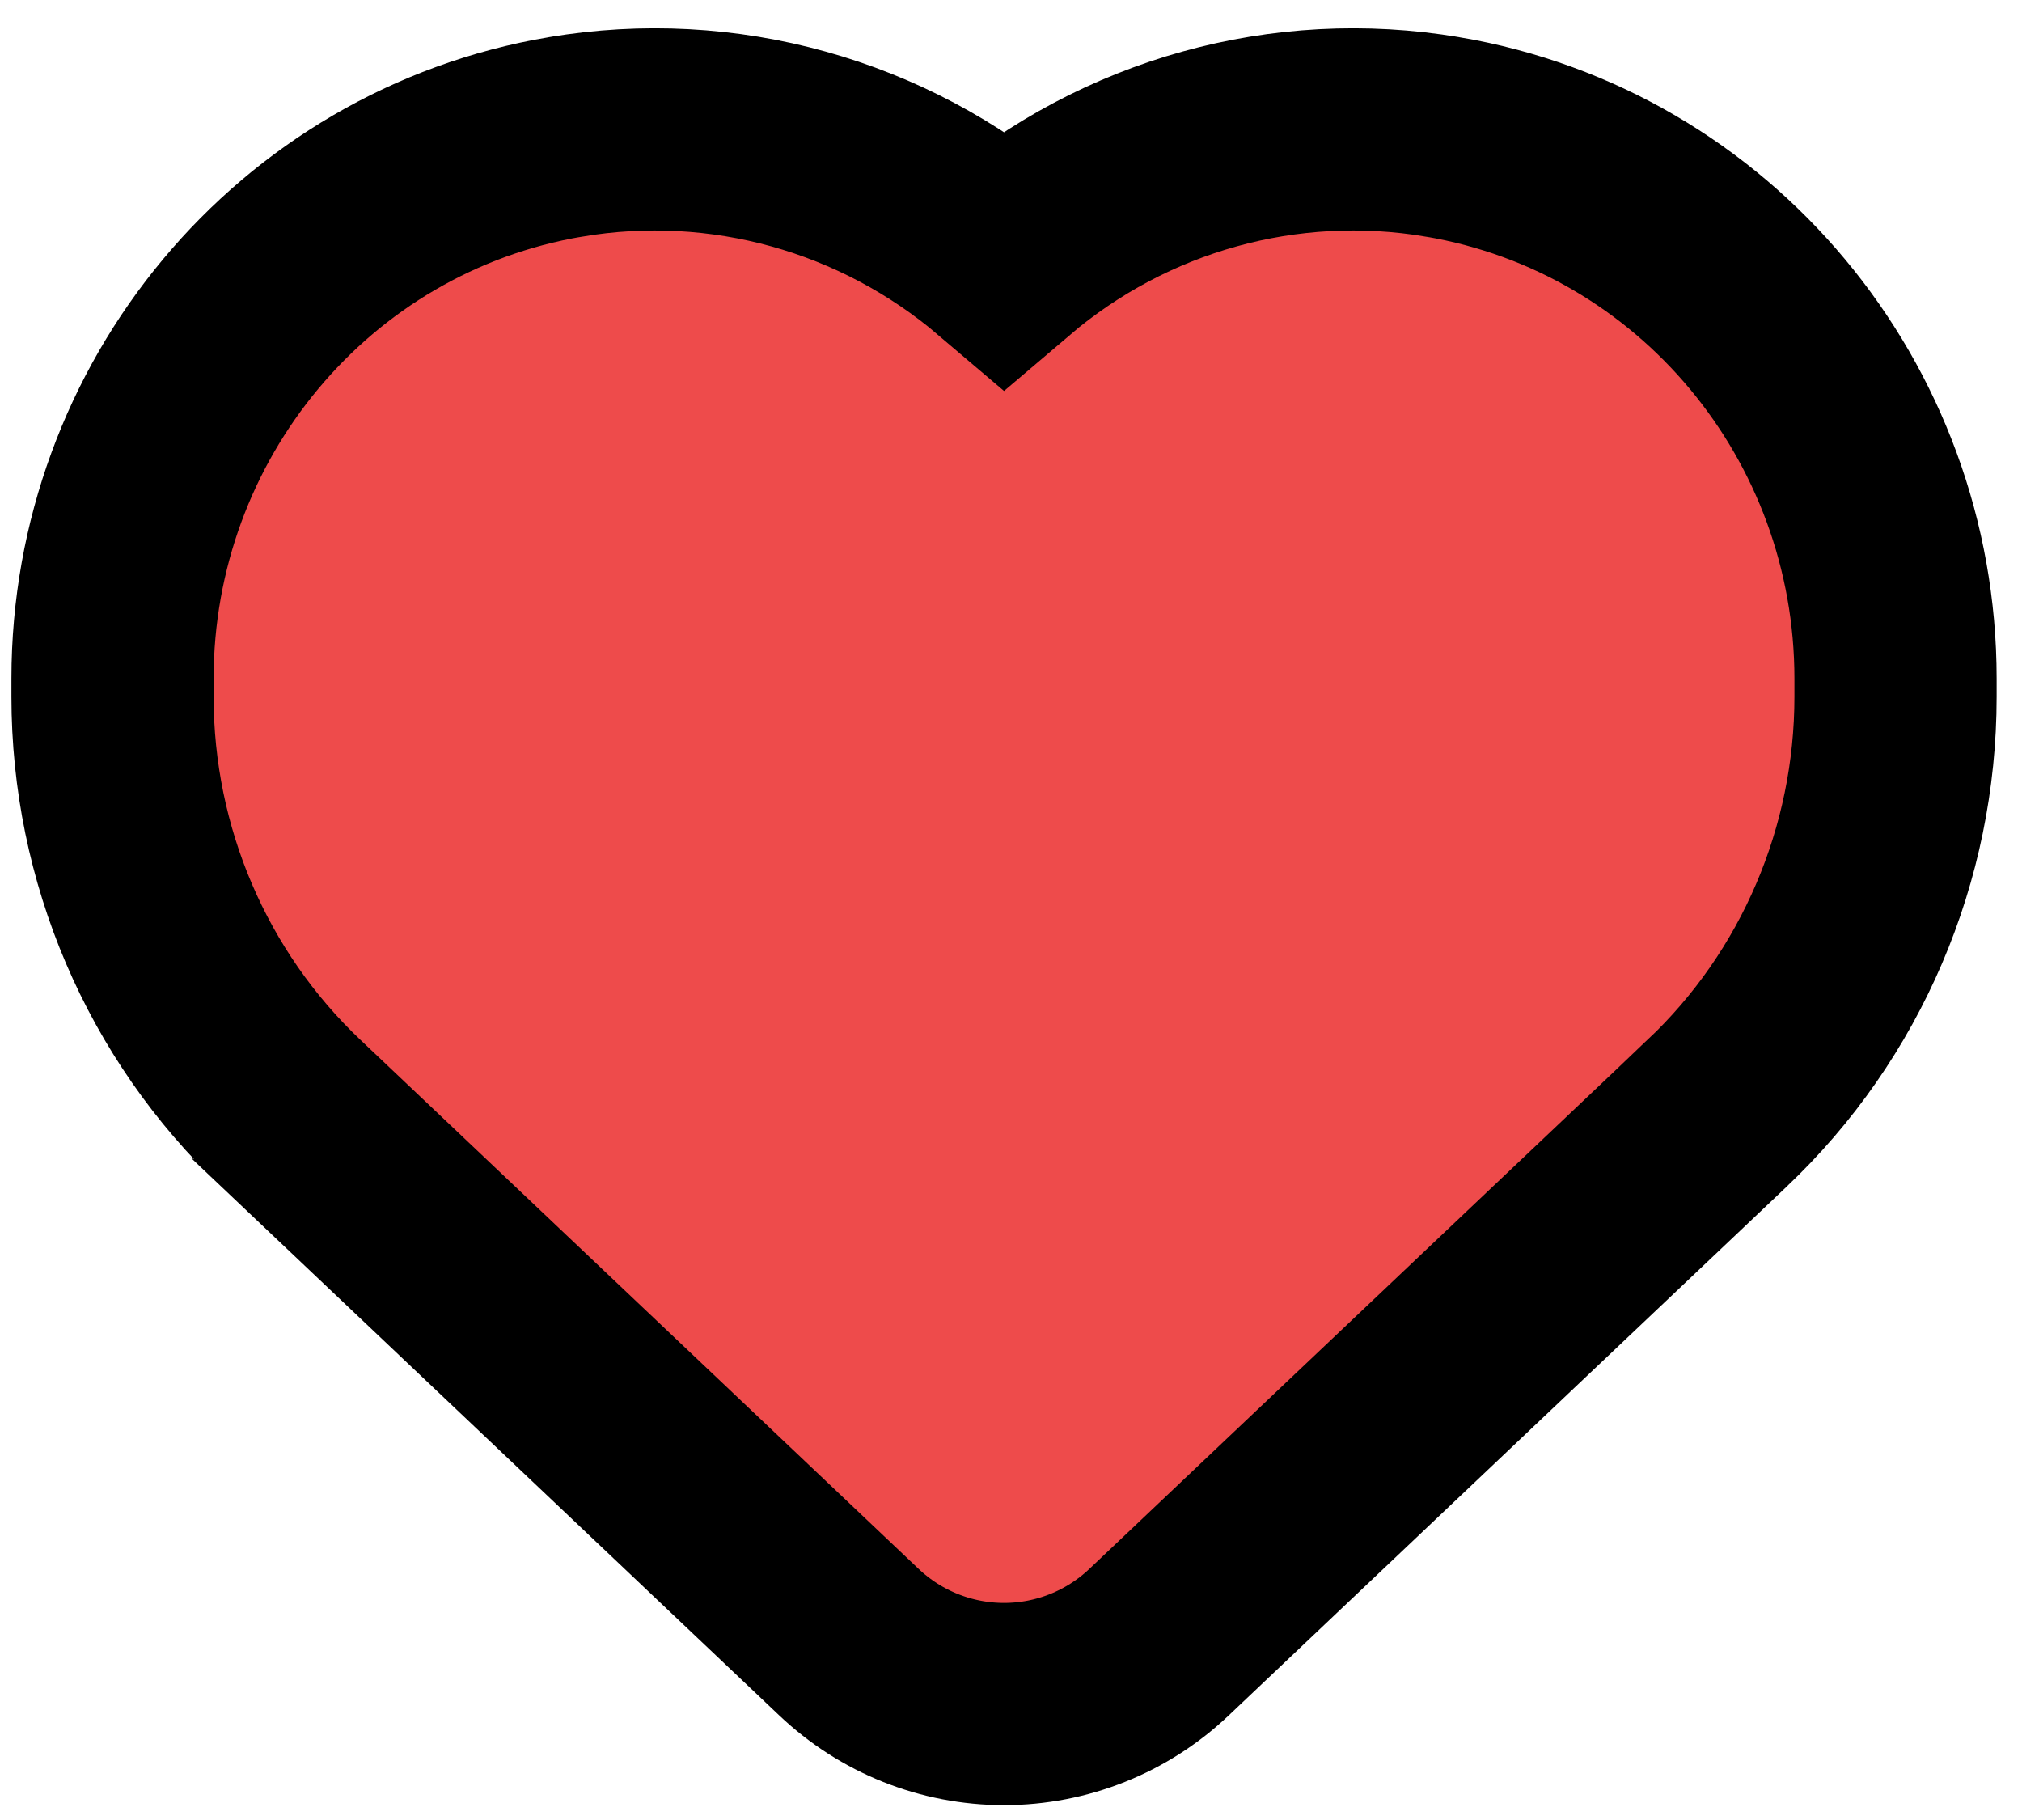
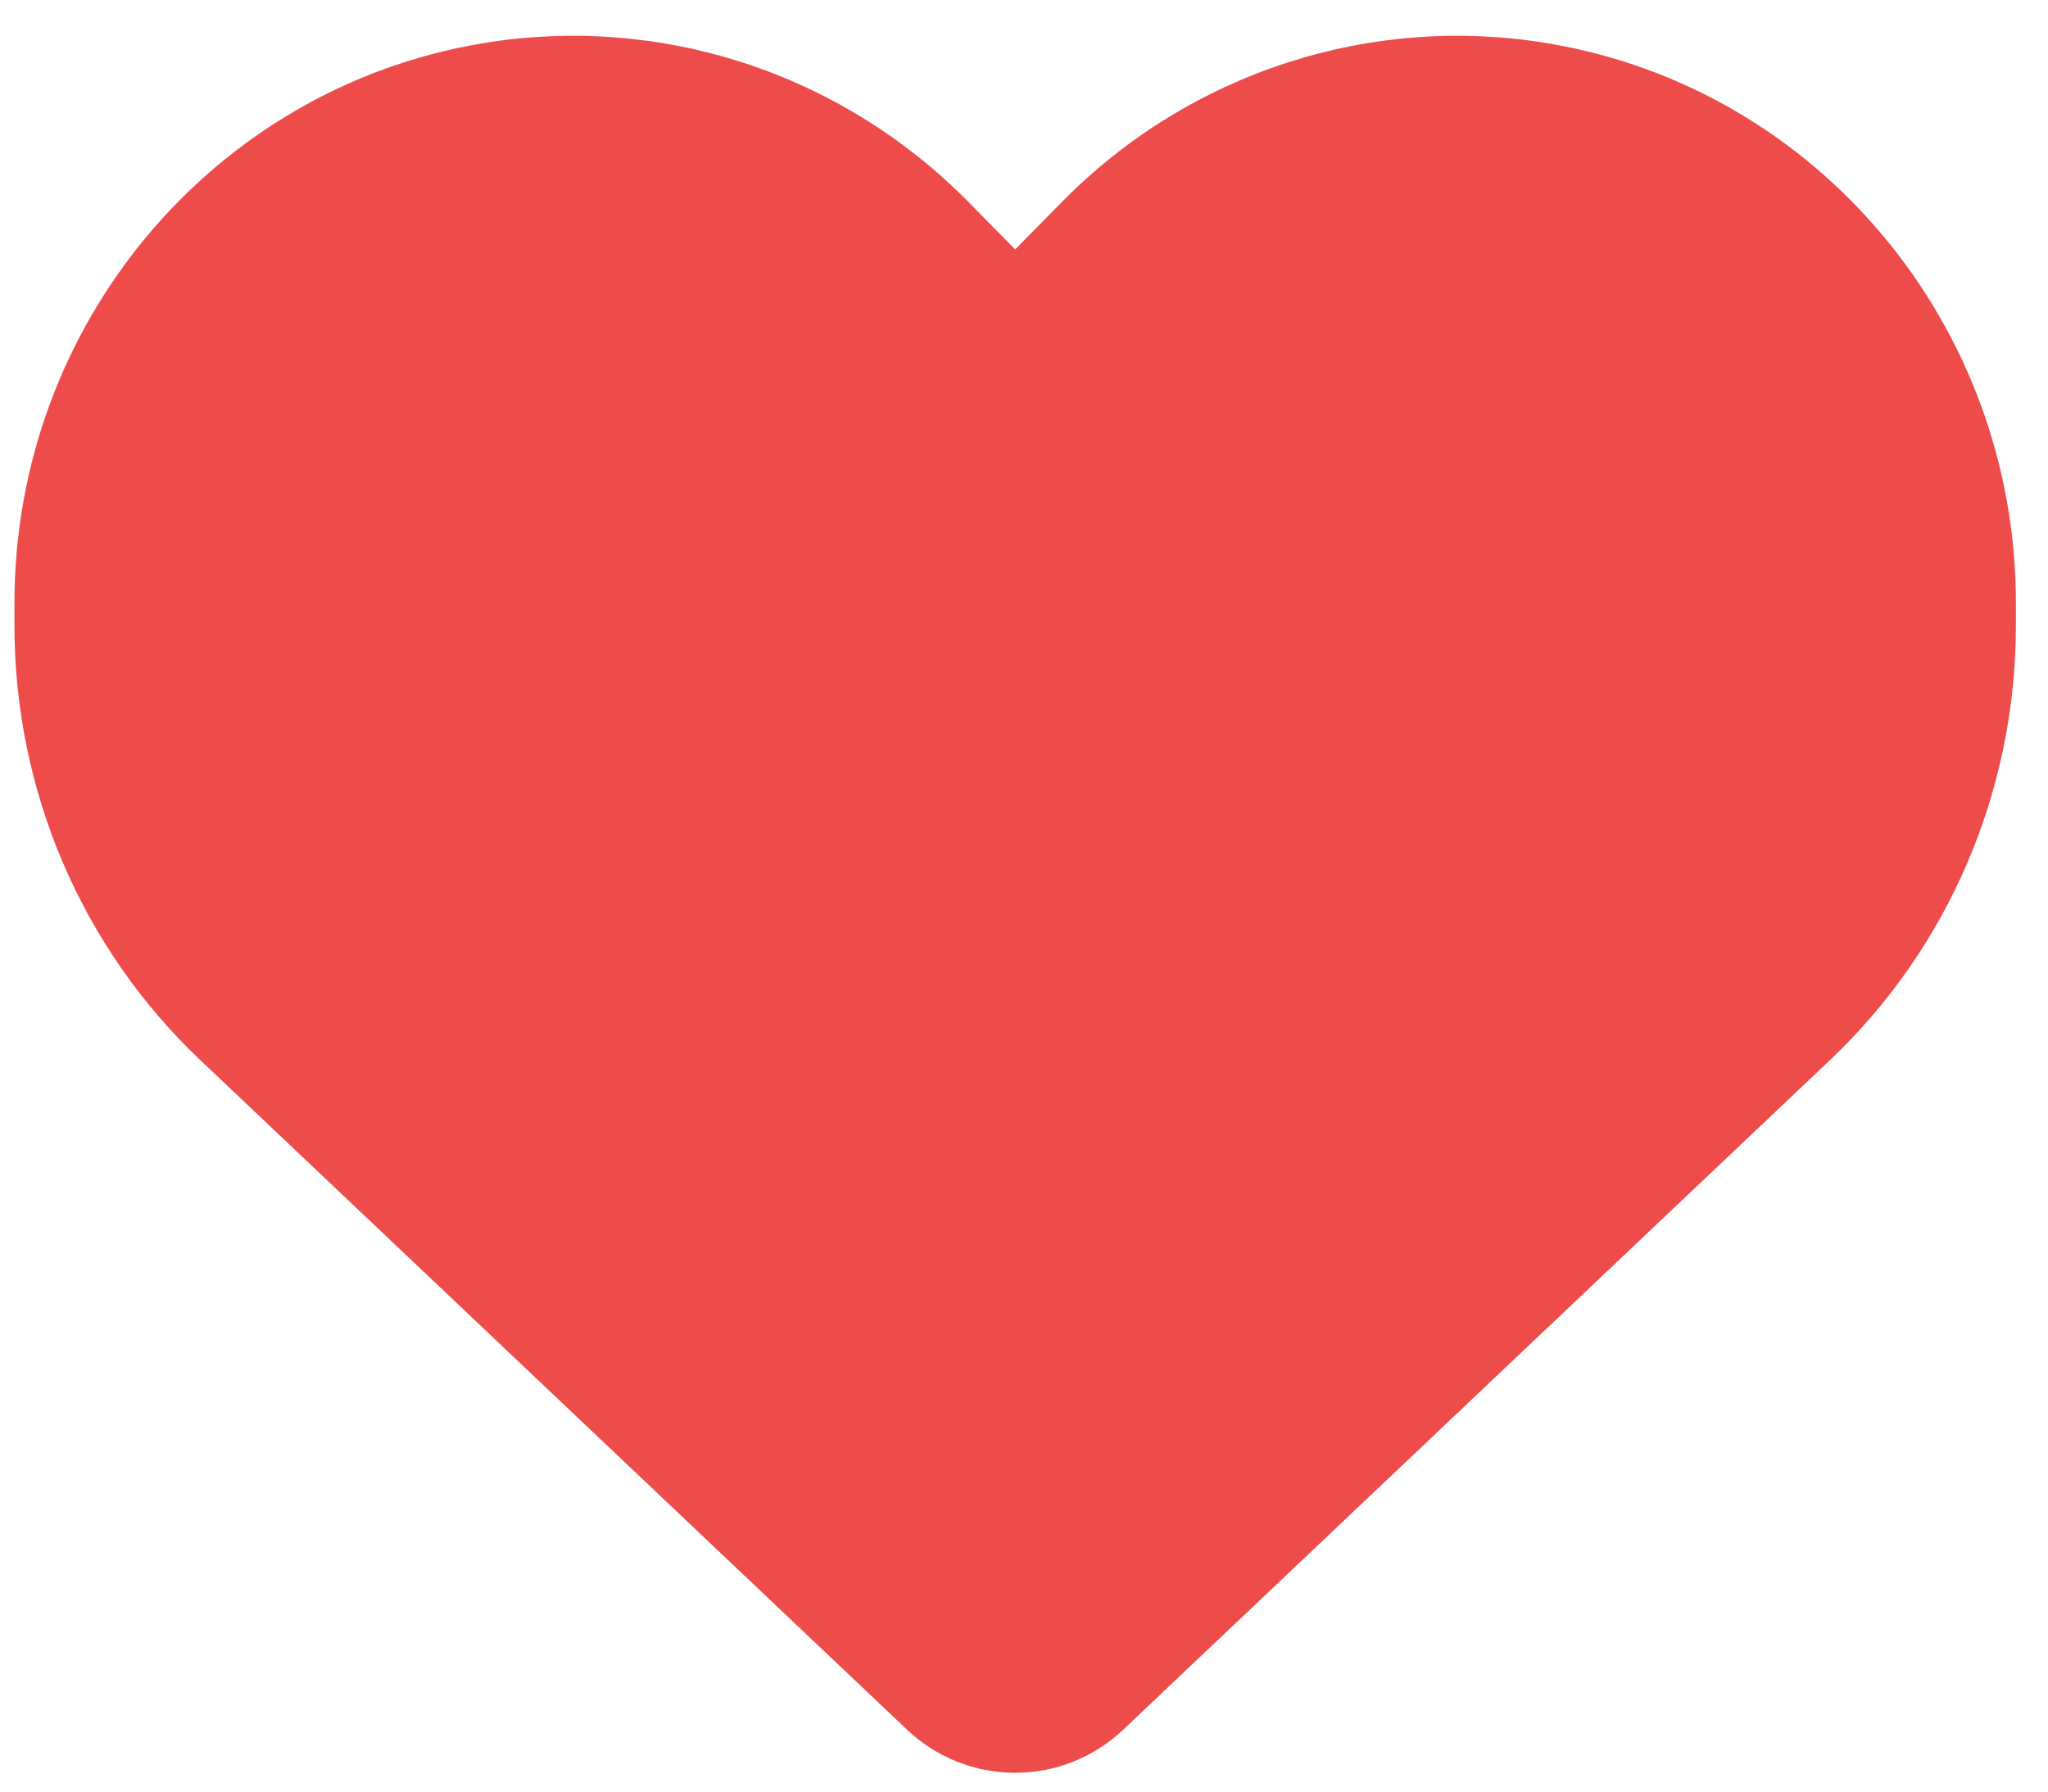
- <svg xmlns="http://www.w3.org/2000/svg" width="40" height="36" viewBox="0 0 40 36" fill="none">
-   <path d="M16.794 32.482L16.794 32.482C17.622 33.267 18.718 33.706 19.862 33.706C21.005 33.706 22.101 33.267 22.929 32.482L22.929 32.482L33.964 22.025C33.965 22.024 33.965 22.024 33.965 22.023C36.227 19.886 37.498 16.897 37.498 13.782V13.422C37.498 8.134 33.73 3.588 28.539 2.708L28.538 2.708C25.416 2.18 22.249 3.075 19.862 5.107C17.474 3.075 14.307 2.18 11.185 2.708L11.184 2.708C5.993 3.588 2.226 8.134 2.226 13.422V13.782C2.226 16.897 3.497 19.886 5.758 22.024C5.759 22.024 5.759 22.024 5.759 22.025L16.794 32.482Z" fill="#EE4B4B" stroke="black" stroke-width="4" />
+ <svg xmlns="http://www.w3.org/2000/svg" class="heart glow-red" width="32" height="28" viewBox="0 0 32 28" fill="none">
+   <path fill="#EE4B4B" d="M3.133 16.571L14.17 27.03C14.628 27.465 15.232 27.706 15.862 27.706C16.491 27.706 17.095 27.465 17.553 27.03L28.59 16.571C30.447 14.816 31.498 12.355 31.498 9.782V9.422C31.498 5.088 28.413 1.393 24.205 0.68C21.42 0.209 18.586 1.133 16.595 3.154L15.862 3.898L15.129 3.154C13.137 1.133 10.303 0.209 7.518 0.68C3.31 1.393 0.226 5.088 0.226 9.422V9.782C0.226 12.355 1.276 14.816 3.133 16.571Z" />
</svg>
